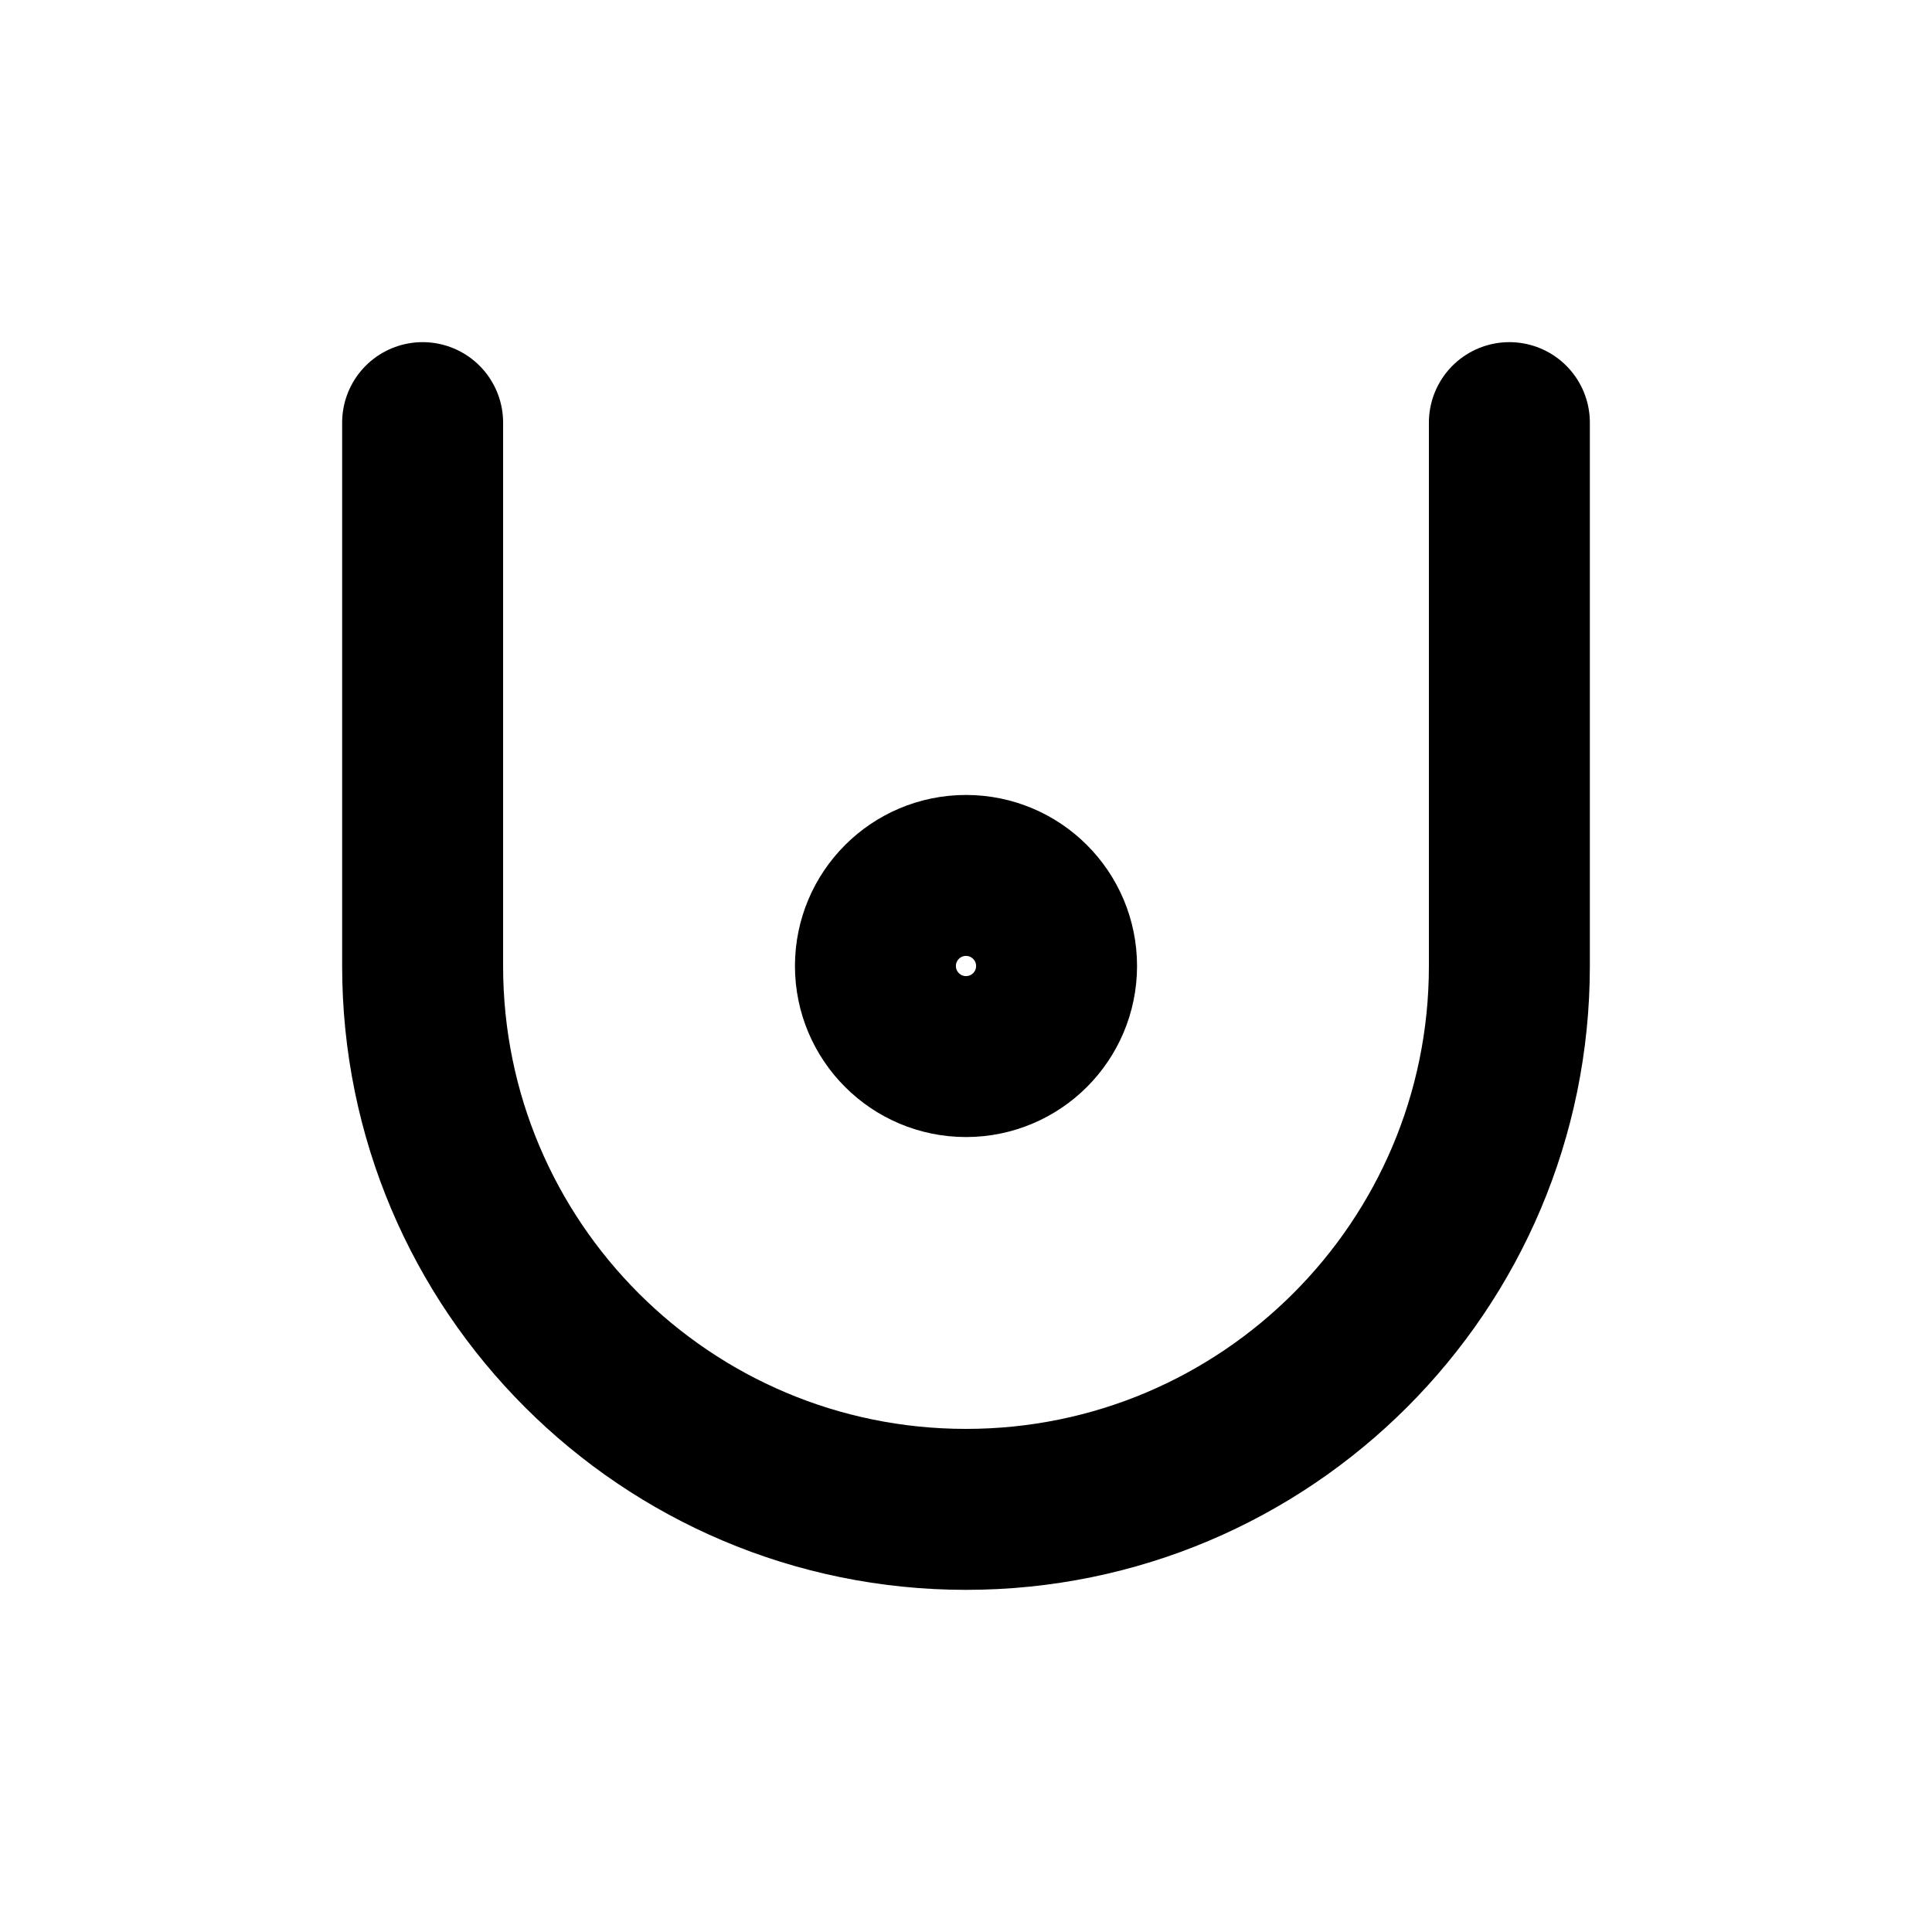
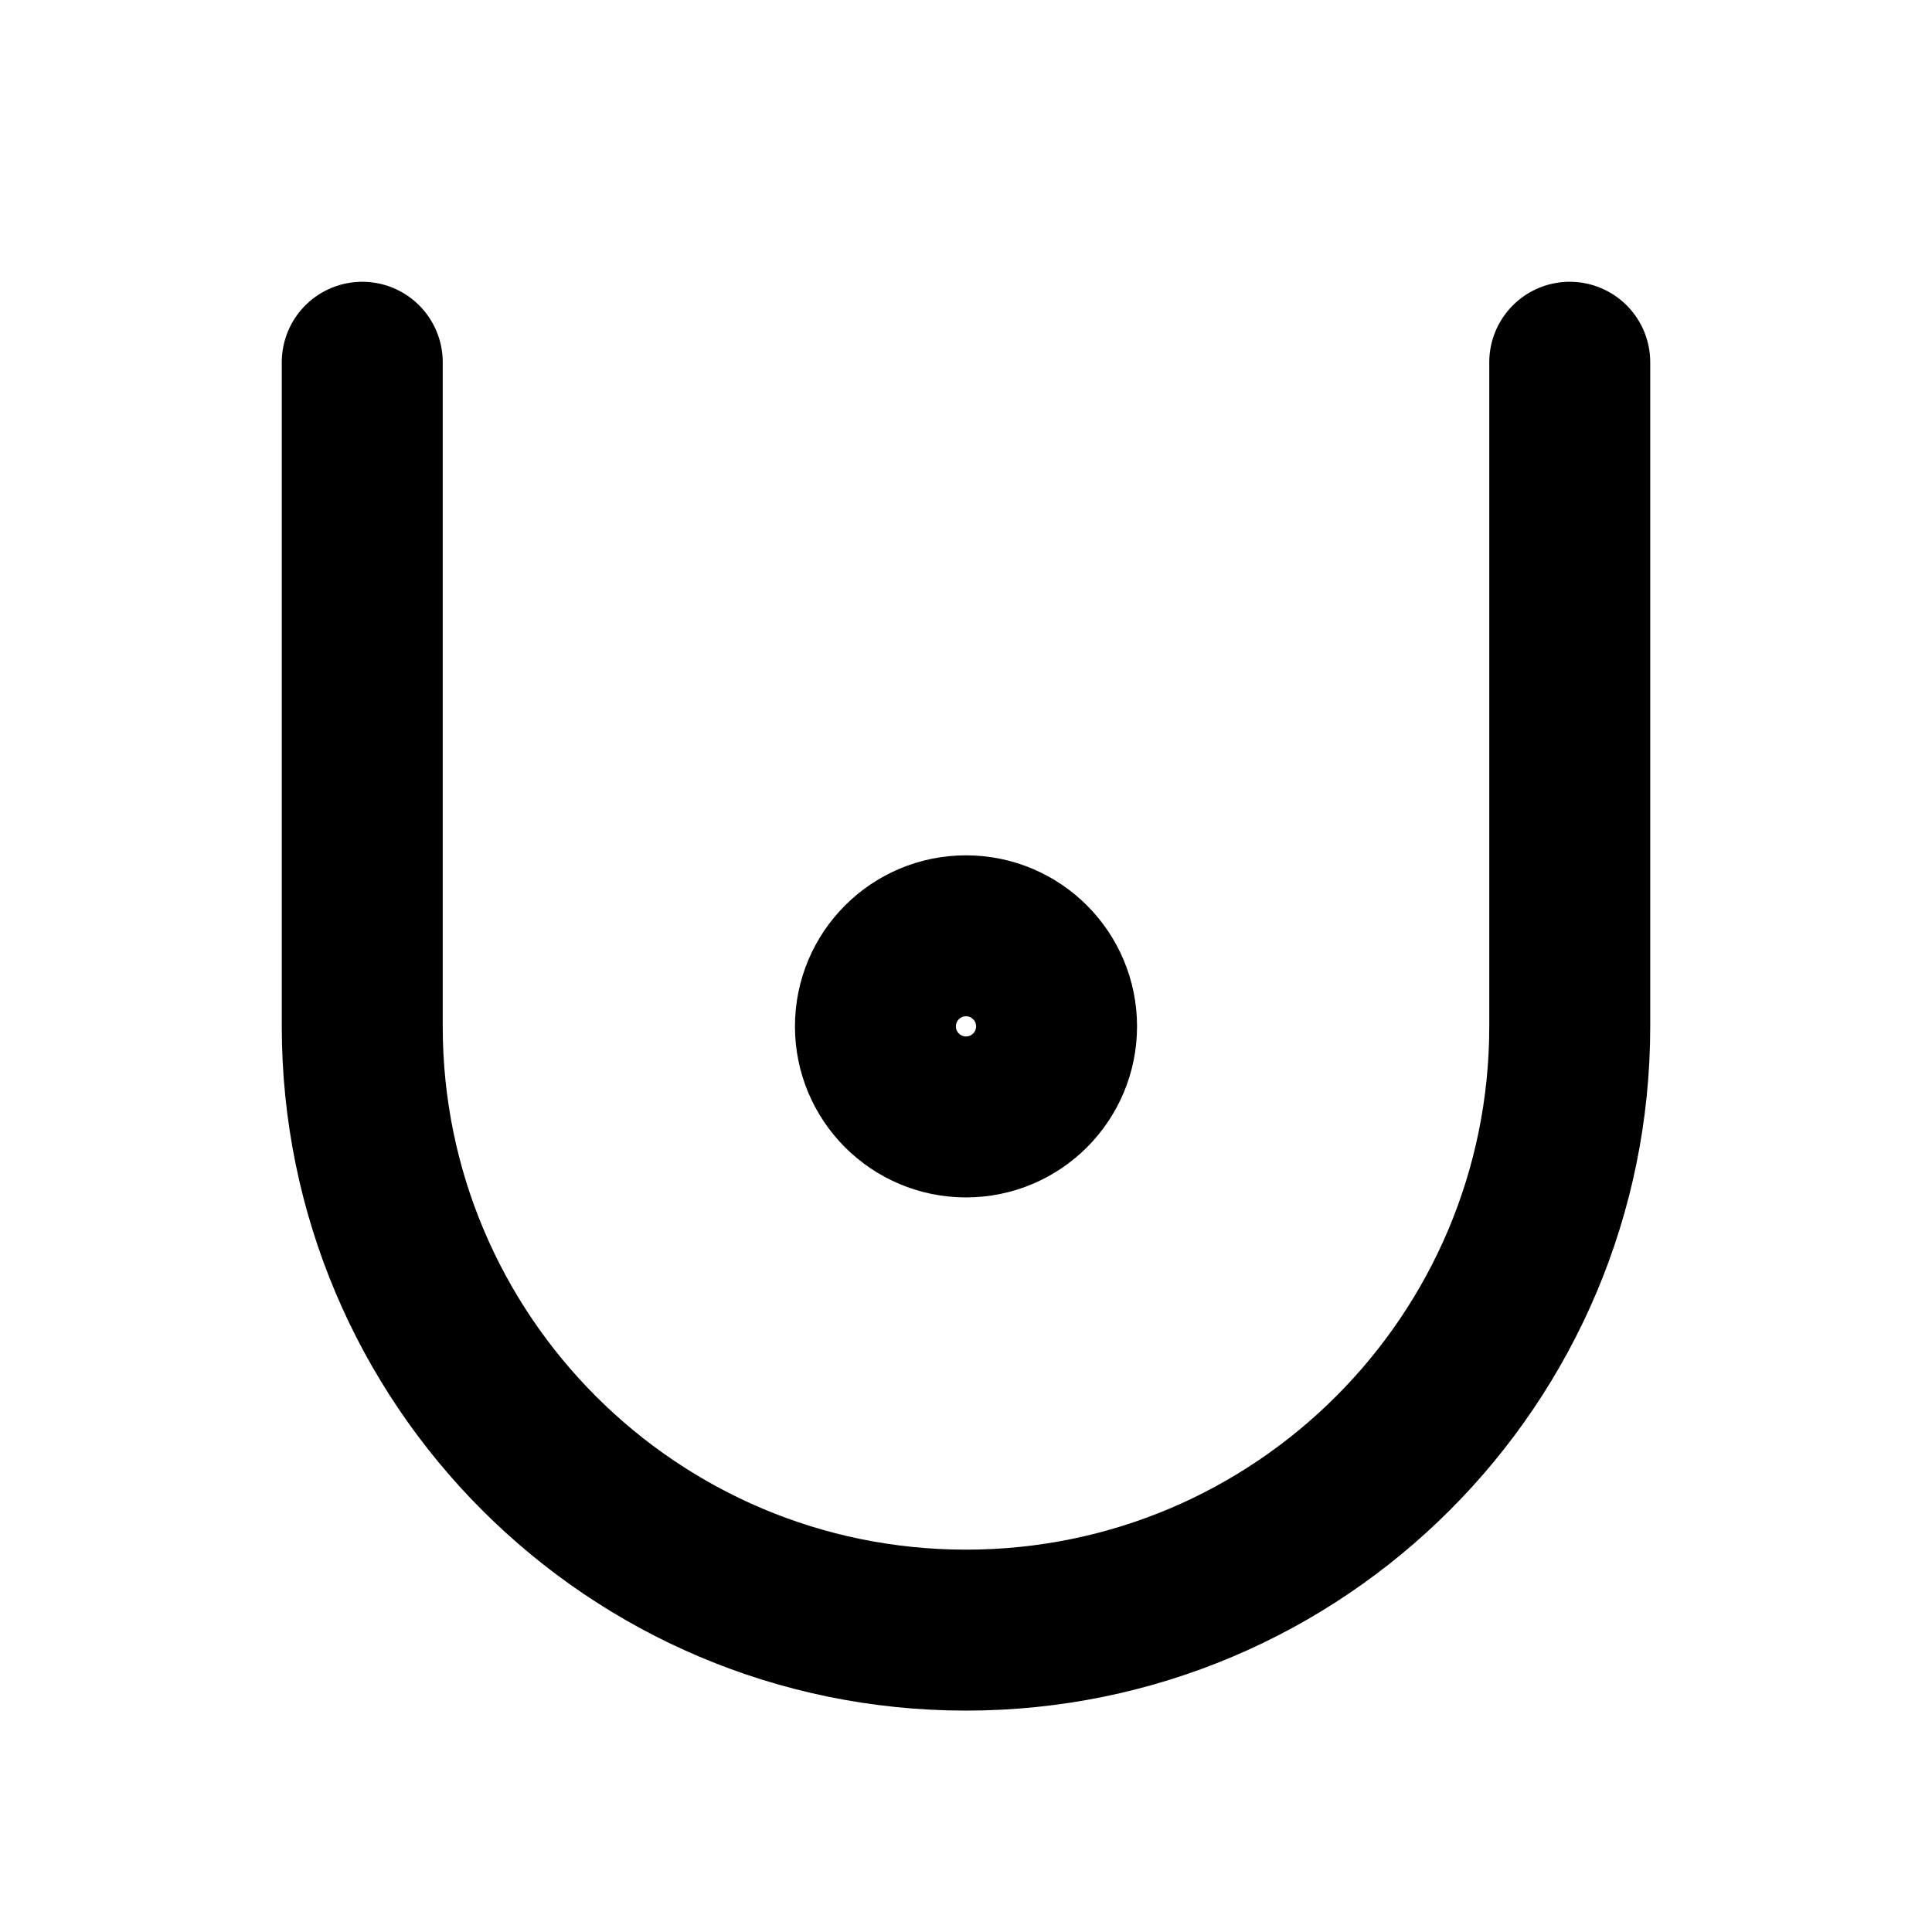
<svg xmlns="http://www.w3.org/2000/svg" width="24" height="24" viewBox="0 0 16 16" fill="none" stroke="currentColor" stroke-width="1.333" stroke-linecap="round" stroke-linejoin="round">
-   <path d="M7.25 8a.75.75 0 1 0 1.5 0a.75.75 0 1 0-1.5 0" />
-   <path d="M3.5 3.5V8a4.5 4.5 0 0 0 9 0V3.5" />
+   <path d="M7.25 8.5a.75.75 0 1 0 1.5 0a.75.75 0 1 0-1.5 0" />
+   <path d="M3 3V8.5a5 5 0 0 0 10 0V3" />
</svg>
